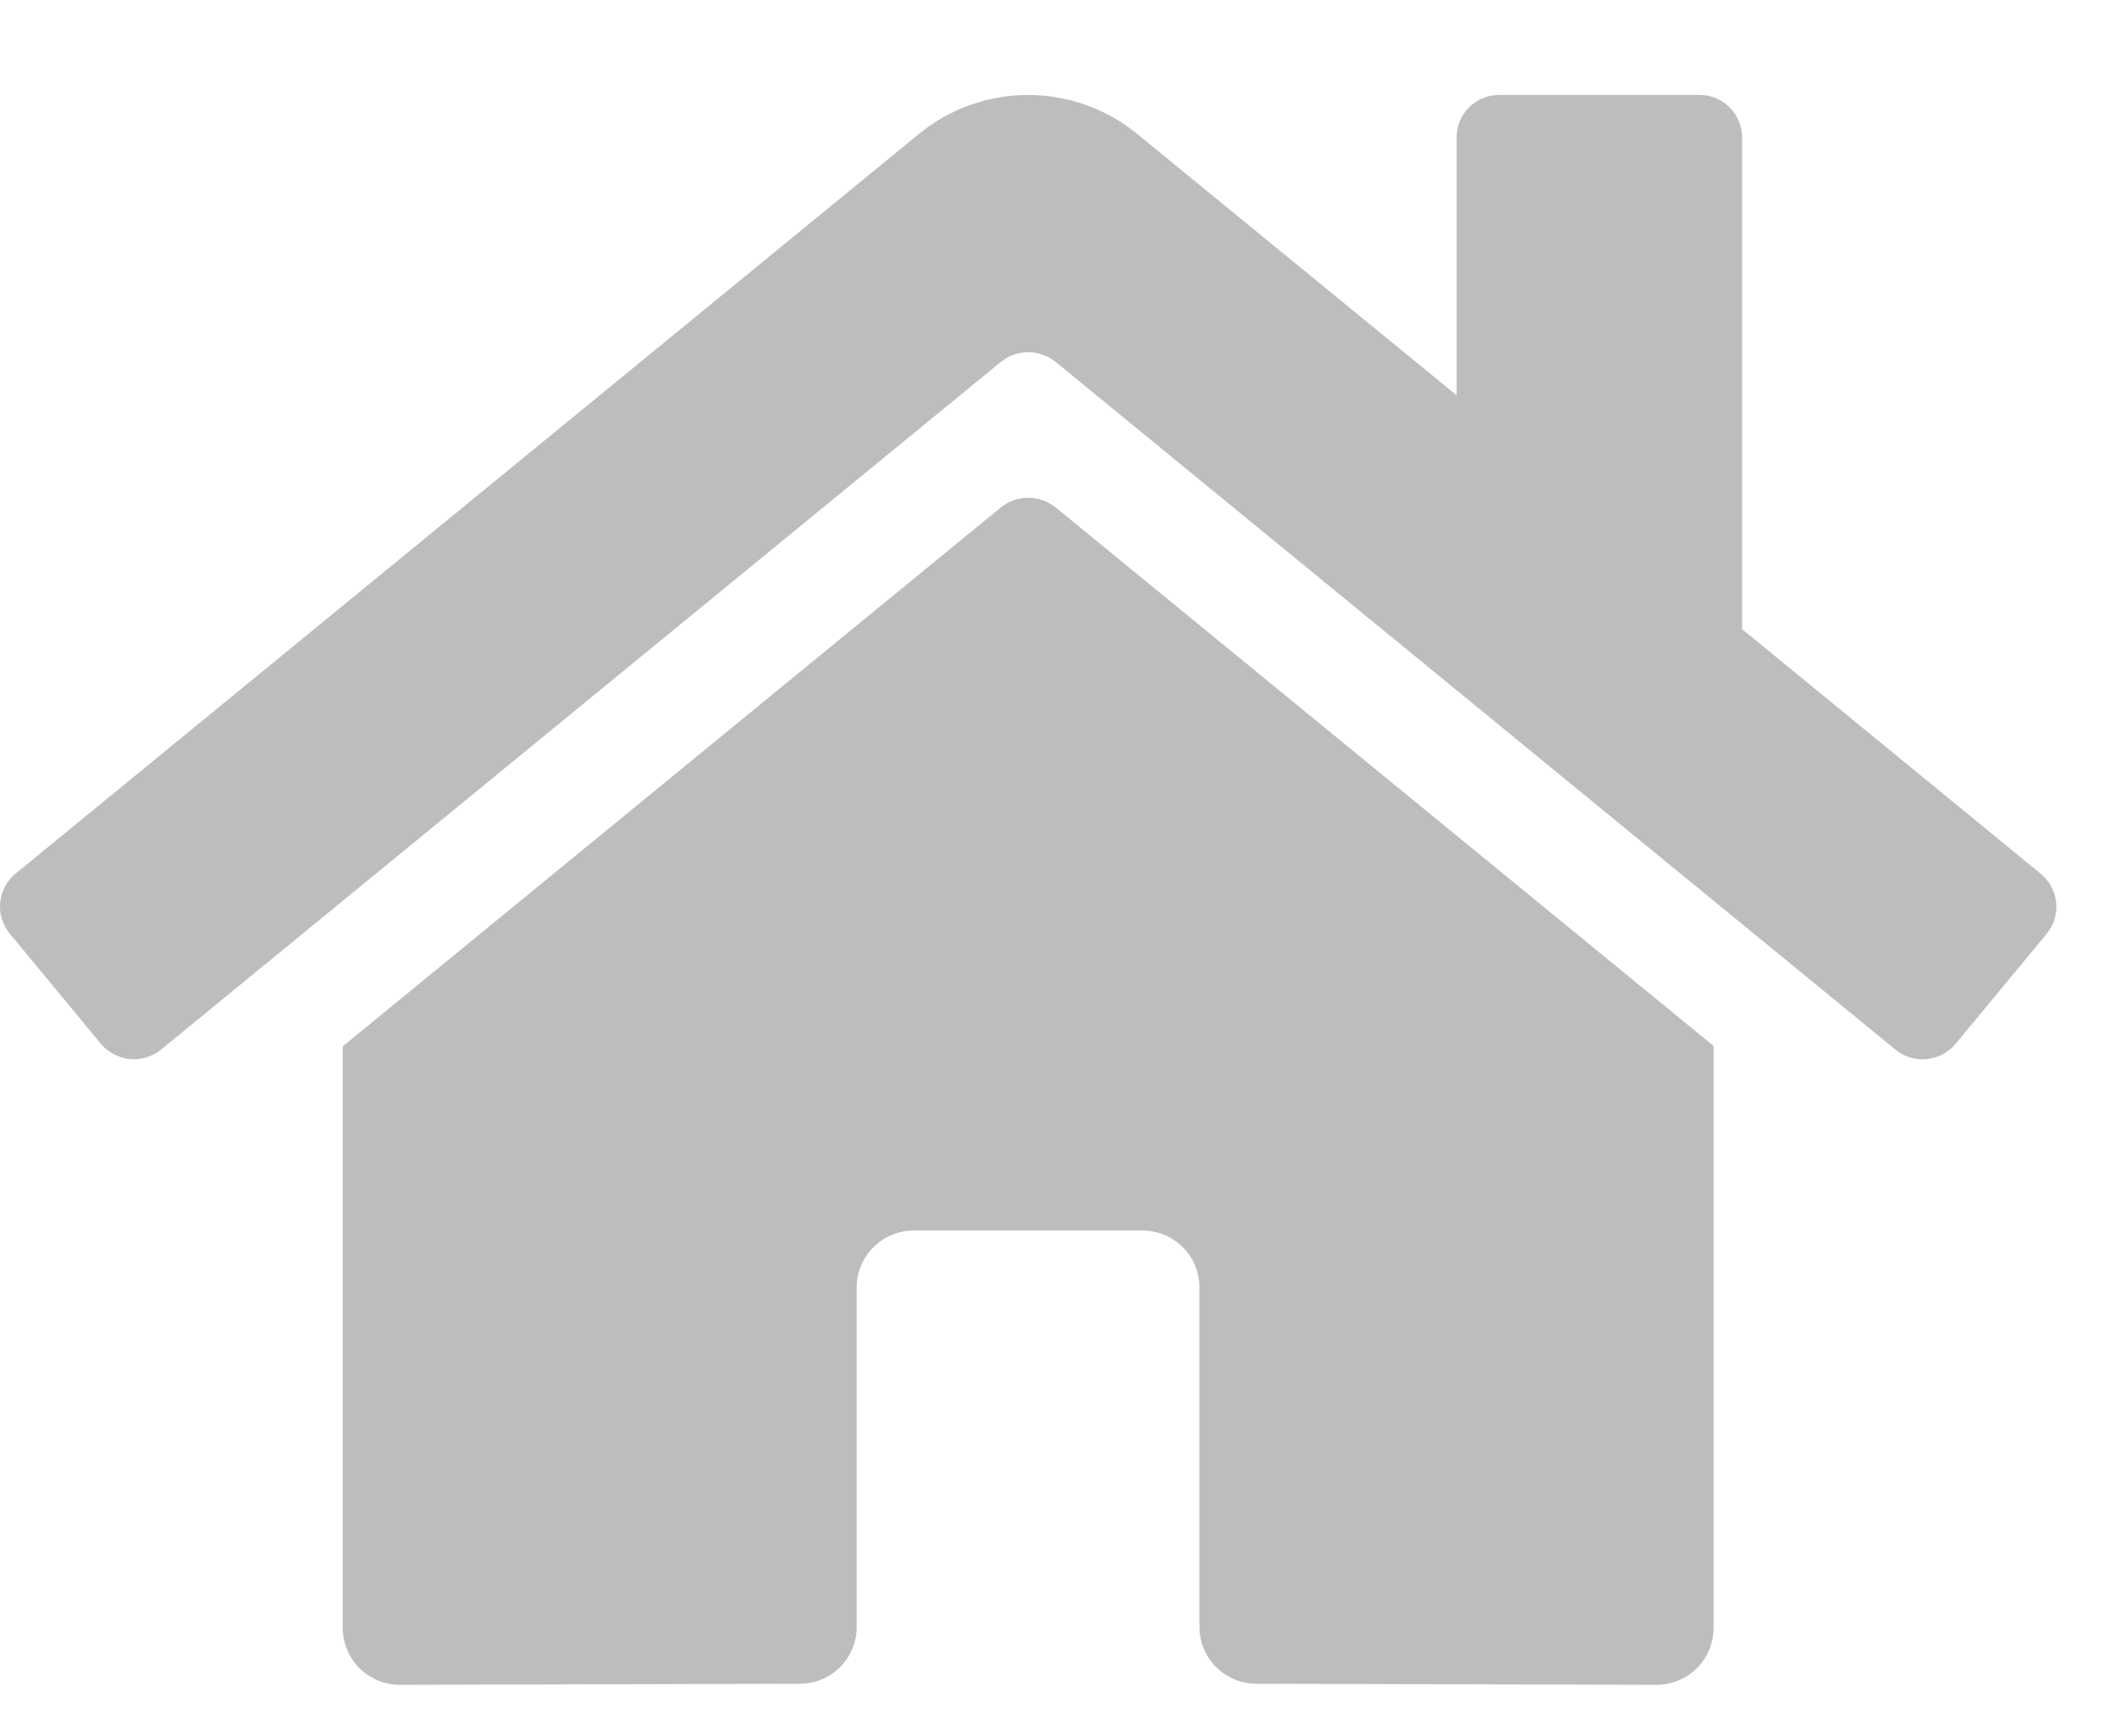
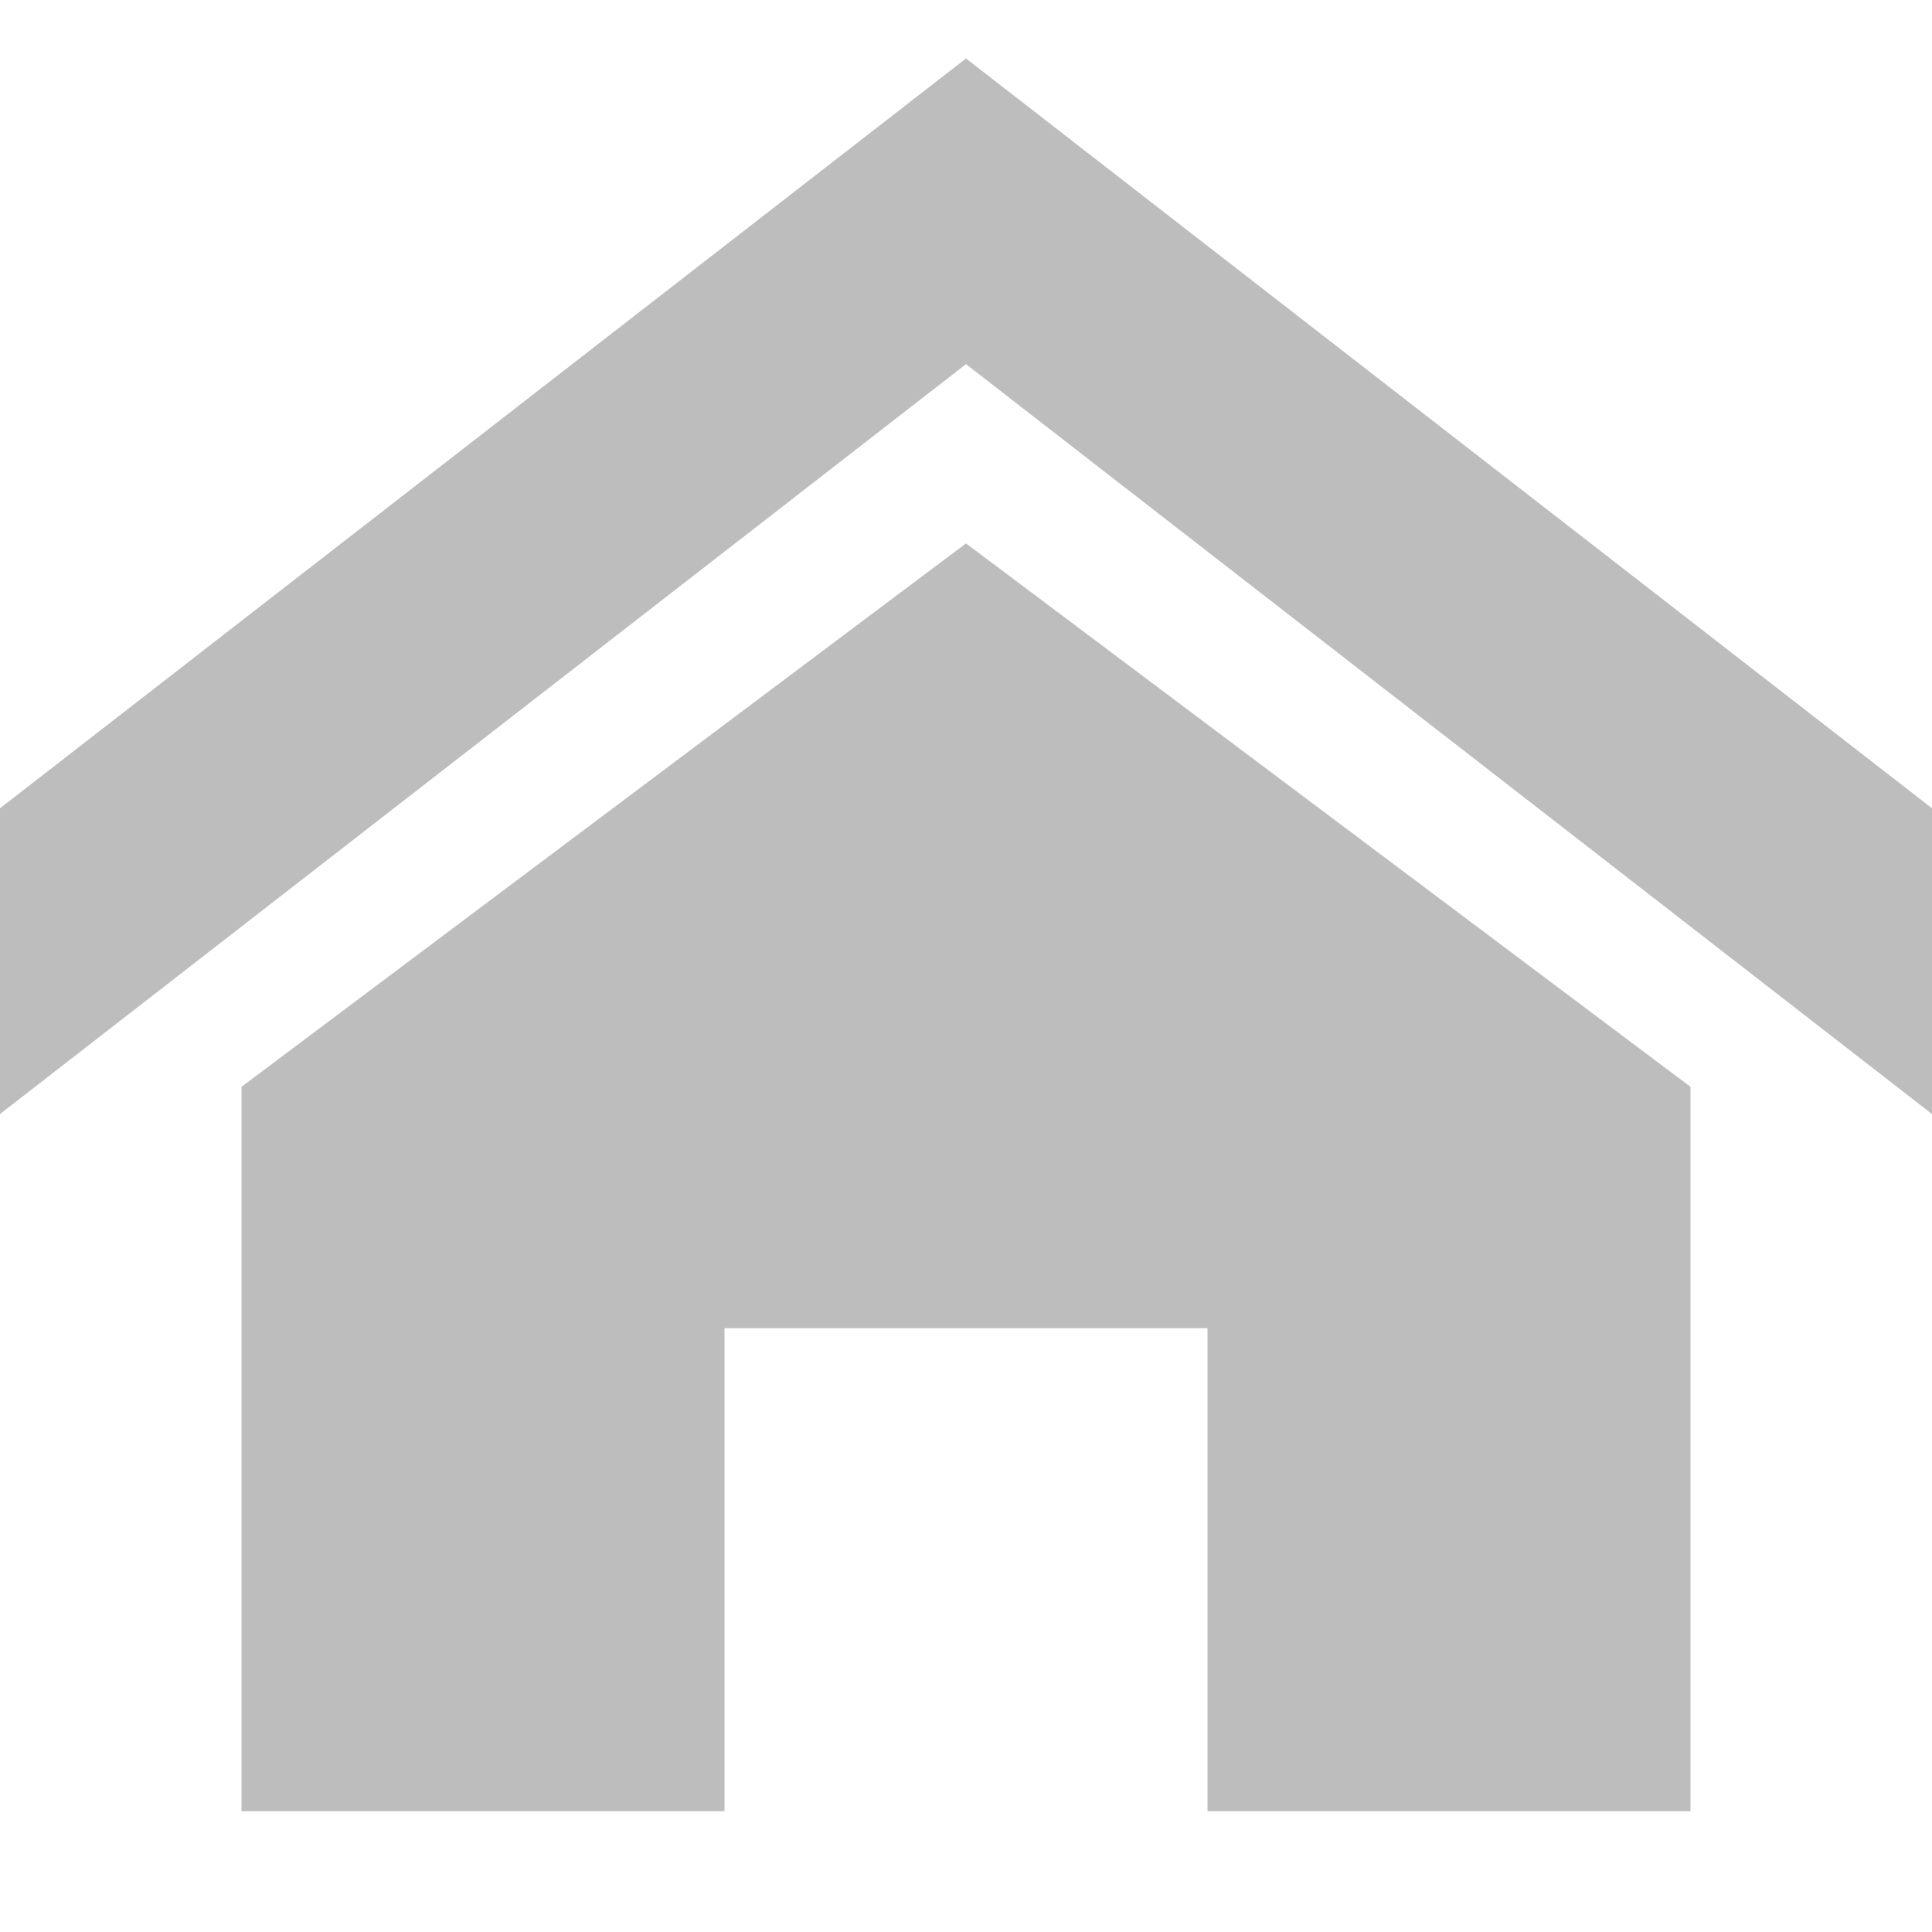
- <svg xmlns="http://www.w3.org/2000/svg" width="22" height="18" viewBox="0 0 22 18" fill="none">
-   <path d="M10.382 5.262L3.555 10.852V16.885C3.555 17.041 3.618 17.191 3.729 17.302C3.84 17.412 3.991 17.474 4.148 17.474L8.297 17.463C8.454 17.463 8.604 17.4 8.714 17.29C8.824 17.18 8.886 17.03 8.886 16.875V13.351C8.886 13.195 8.949 13.045 9.06 12.935C9.171 12.824 9.322 12.762 9.479 12.762H11.849C12.006 12.762 12.156 12.824 12.268 12.935C12.379 13.045 12.441 13.195 12.441 13.351V16.872C12.441 16.949 12.456 17.026 12.486 17.098C12.515 17.17 12.559 17.235 12.614 17.29C12.669 17.345 12.734 17.388 12.806 17.418C12.878 17.448 12.956 17.463 13.034 17.463L17.181 17.474C17.339 17.474 17.489 17.412 17.6 17.302C17.712 17.191 17.774 17.041 17.774 16.885V10.848L10.949 5.262C10.868 5.198 10.768 5.163 10.665 5.163C10.562 5.163 10.462 5.198 10.382 5.262ZM21.166 9.061L18.07 6.525V1.426C18.07 1.309 18.023 1.196 17.94 1.113C17.857 1.031 17.744 0.984 17.626 0.984H15.552C15.434 0.984 15.321 1.031 15.238 1.113C15.155 1.196 15.108 1.309 15.108 1.426V4.099L11.793 1.387C11.475 1.127 11.075 0.985 10.663 0.985C10.251 0.985 9.852 1.127 9.534 1.387L0.161 9.061C0.116 9.098 0.079 9.144 0.052 9.195C0.024 9.246 0.007 9.303 0.002 9.36C-0.004 9.418 0.002 9.476 0.02 9.532C0.037 9.587 0.065 9.639 0.102 9.684L1.046 10.825C1.083 10.87 1.129 10.907 1.181 10.934C1.232 10.961 1.289 10.978 1.347 10.984C1.405 10.989 1.464 10.983 1.519 10.966C1.575 10.95 1.627 10.922 1.672 10.885L10.382 3.753C10.462 3.688 10.562 3.653 10.665 3.653C10.768 3.653 10.868 3.688 10.949 3.753L19.659 10.885C19.704 10.922 19.755 10.95 19.811 10.967C19.867 10.984 19.926 10.99 19.984 10.984C20.042 10.979 20.098 10.962 20.15 10.935C20.201 10.908 20.247 10.871 20.284 10.826L21.229 9.685C21.266 9.64 21.294 9.588 21.311 9.532C21.328 9.476 21.333 9.418 21.327 9.36C21.322 9.302 21.304 9.246 21.276 9.195C21.249 9.143 21.211 9.098 21.166 9.061Z" fill="#BDBDBD" />
+ <svg xmlns="http://www.w3.org/2000/svg" width="19" height="19" viewBox="0 0 19 19" fill="none">
+   <path d="M19 10.956L9.5 3.581L0 10.956V7.949L9.5 0.575L19 7.949V10.956ZM16.625 10.688V17.812H11.875V13.062H7.125V17.812H2.375V10.688L9.5 5.344L16.625 10.688Z" fill="#BDBDBD" />
</svg>
